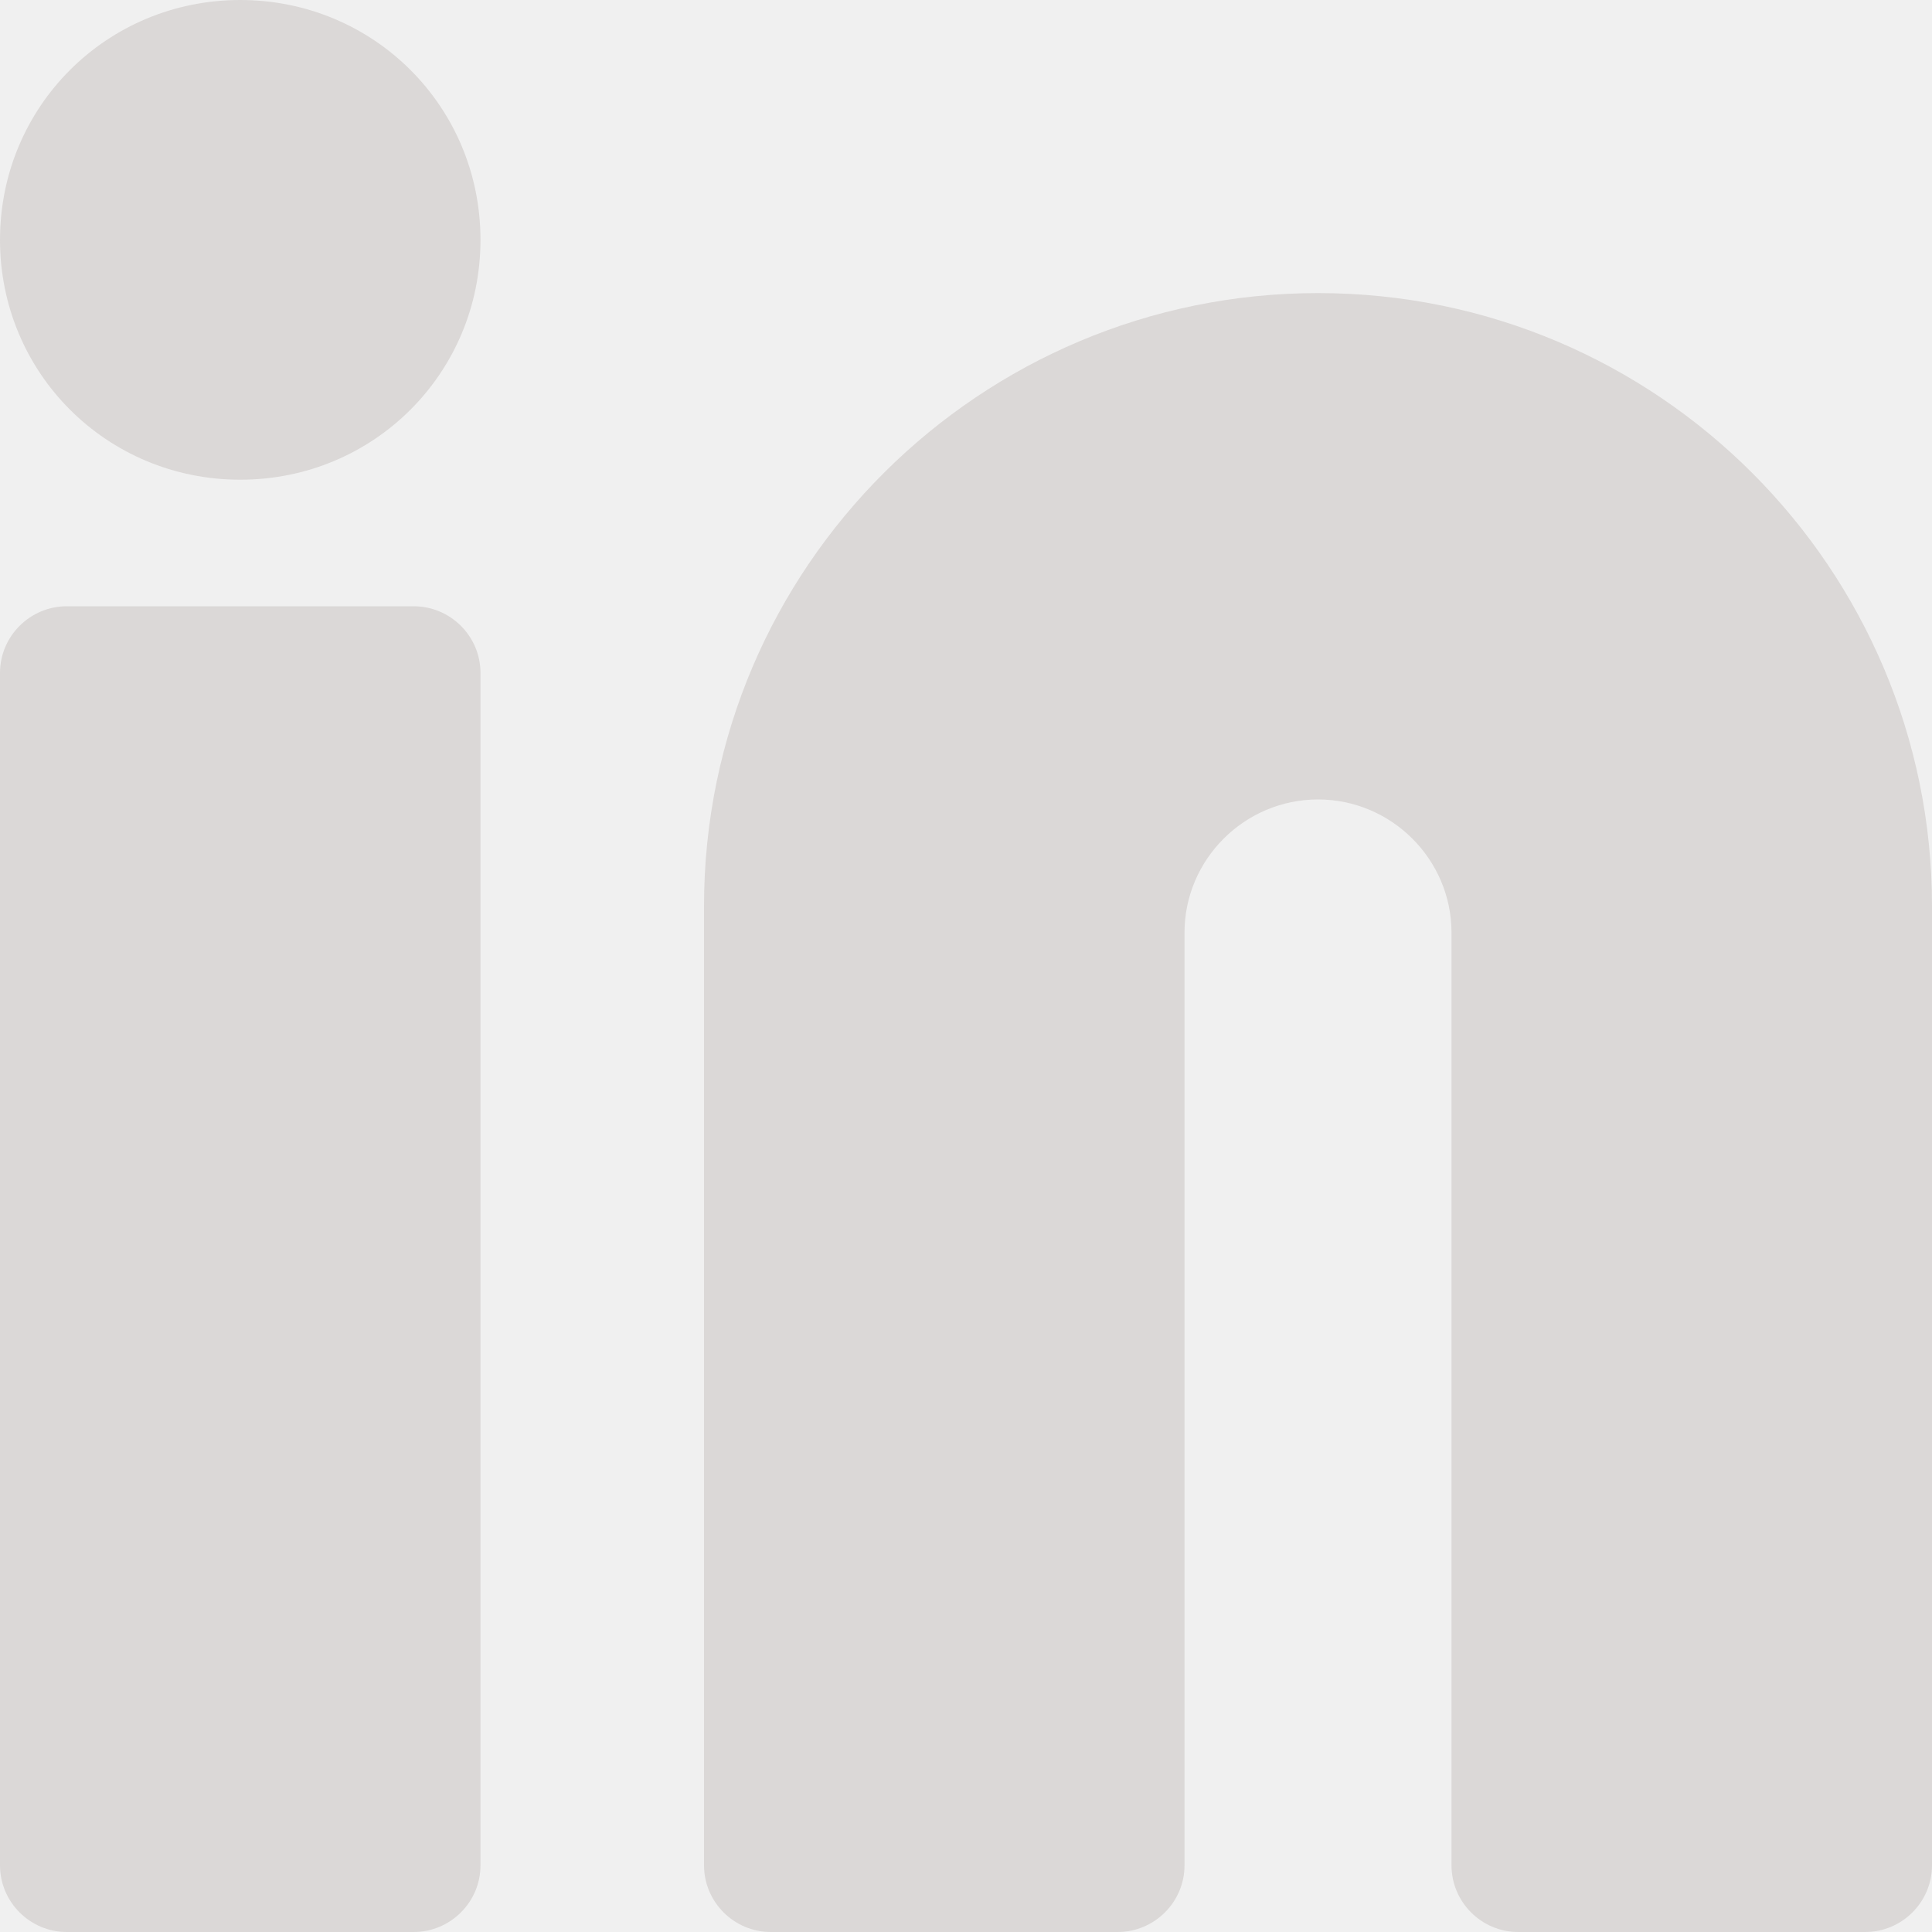
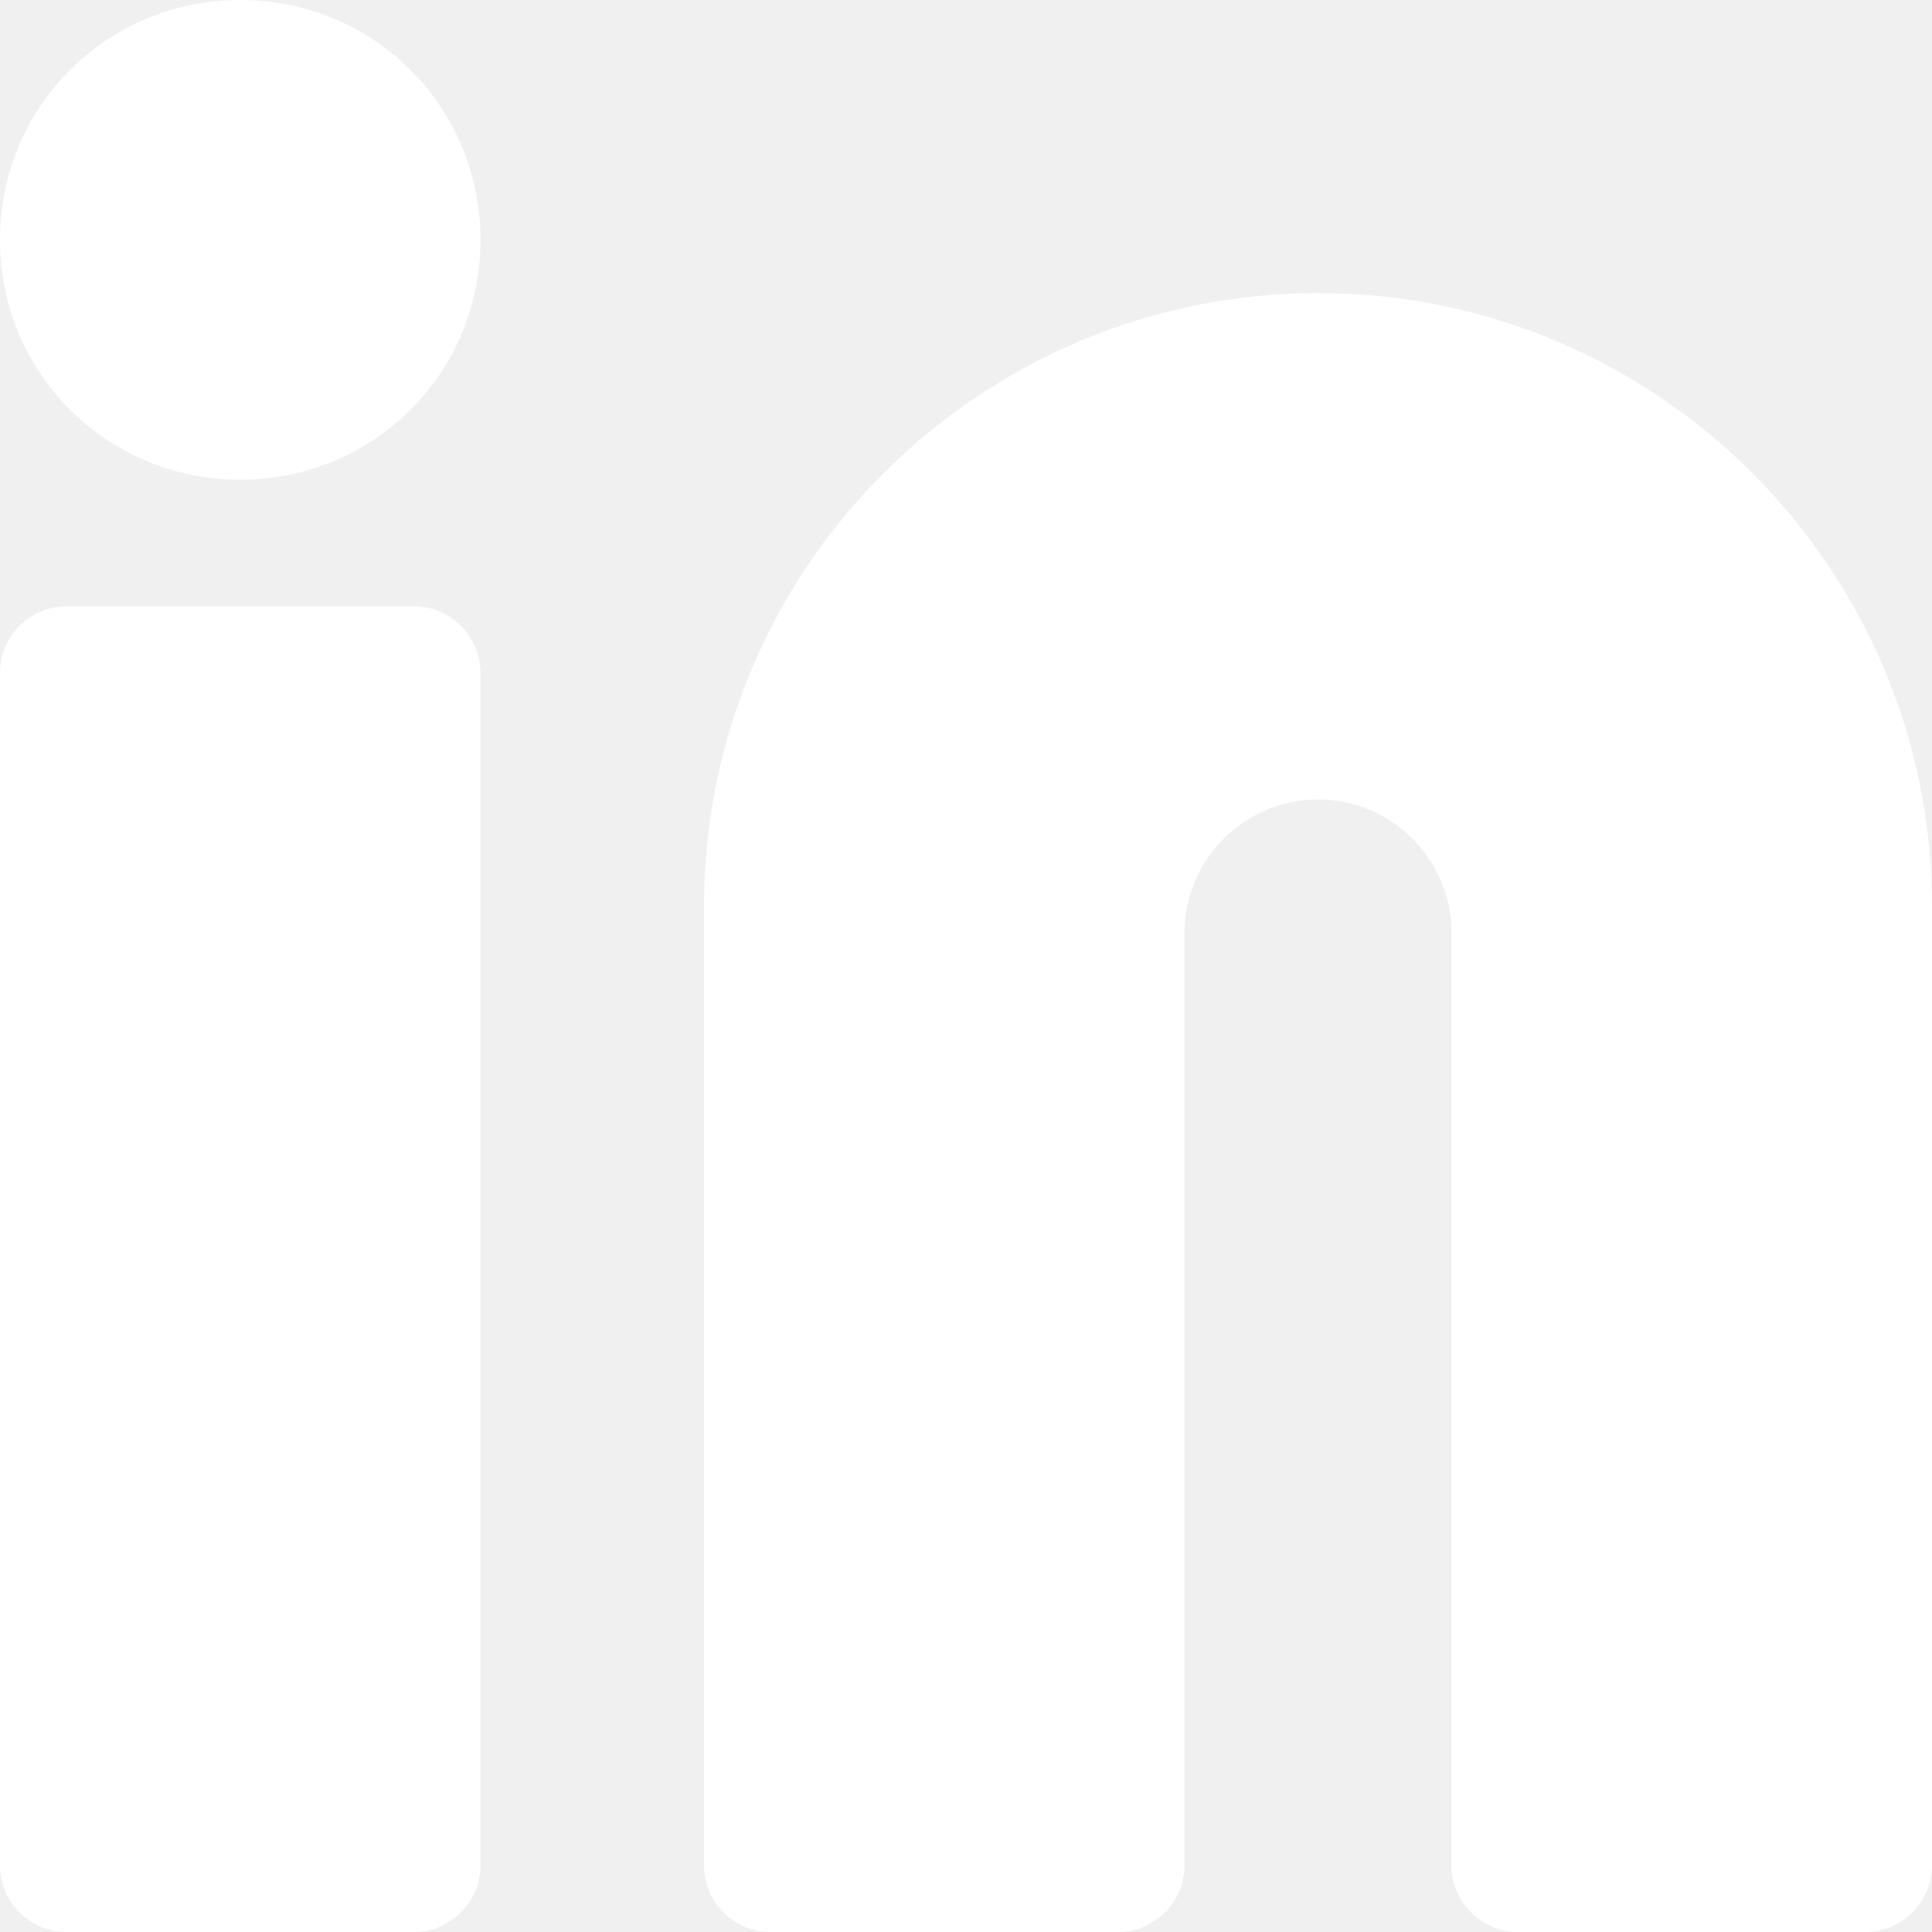
<svg xmlns="http://www.w3.org/2000/svg" width="20" height="20" viewBox="0 0 20 20" fill="none">
-   <path d="M13.644 3.034C10.155 3.034 7.288 5.862 7.288 9.379V19.31C7.288 19.69 7.599 20 7.979 20H11.571C11.951 20 12.262 19.69 12.262 19.31V9.655C12.262 8.896 12.884 8.276 13.644 8.276C14.404 8.276 15.026 8.896 15.026 9.655V19.31C15.026 19.69 15.336 20 15.716 20H19.309C19.689 20 20 19.69 20 19.31V9.379C20 5.896 17.167 3.034 13.644 3.034Z" fill="#DBD8D7" />
-   <path d="M4.283 6.276H0.691C0.311 6.276 0 6.586 0 6.966V19.31C0 19.69 0.311 20 0.691 20H4.283C4.663 20 4.974 19.69 4.974 19.31V6.966C4.974 6.586 4.663 6.276 4.283 6.276Z" fill="#DBD8D7" />
-   <path d="M2.487 0C1.105 0 0 1.103 0 2.483C0 3.862 1.105 4.966 2.487 4.966C3.869 4.966 4.974 3.862 4.974 2.483C4.974 1.103 3.869 0 2.487 0Z" fill="#DBD8D7" />
+   <path d="M13.644 3.034C10.155 3.034 7.288 5.862 7.288 9.379V19.31C7.288 19.69 7.599 20 7.979 20H11.571C11.951 20 12.262 19.69 12.262 19.31V9.655C12.262 8.896 12.884 8.276 13.644 8.276C14.404 8.276 15.026 8.896 15.026 9.655V19.31C15.026 19.69 15.336 20 15.716 20H19.309C19.689 20 20 19.69 20 19.31V9.379C20 5.896 17.167 3.034 13.644 3.034Z" fill="#fff" />
+   <path d="M4.283 6.276H0.691C0.311 6.276 0 6.586 0 6.966V19.31C0 19.69 0.311 20 0.691 20H4.283C4.663 20 4.974 19.69 4.974 19.31V6.966C4.974 6.586 4.663 6.276 4.283 6.276Z" fill="#fff" />
+   <path d="M2.487 0C1.105 0 0 1.103 0 2.483C0 3.862 1.105 4.966 2.487 4.966C3.869 4.966 4.974 3.862 4.974 2.483C4.974 1.103 3.869 0 2.487 0Z" fill="#fff" />
</svg>
